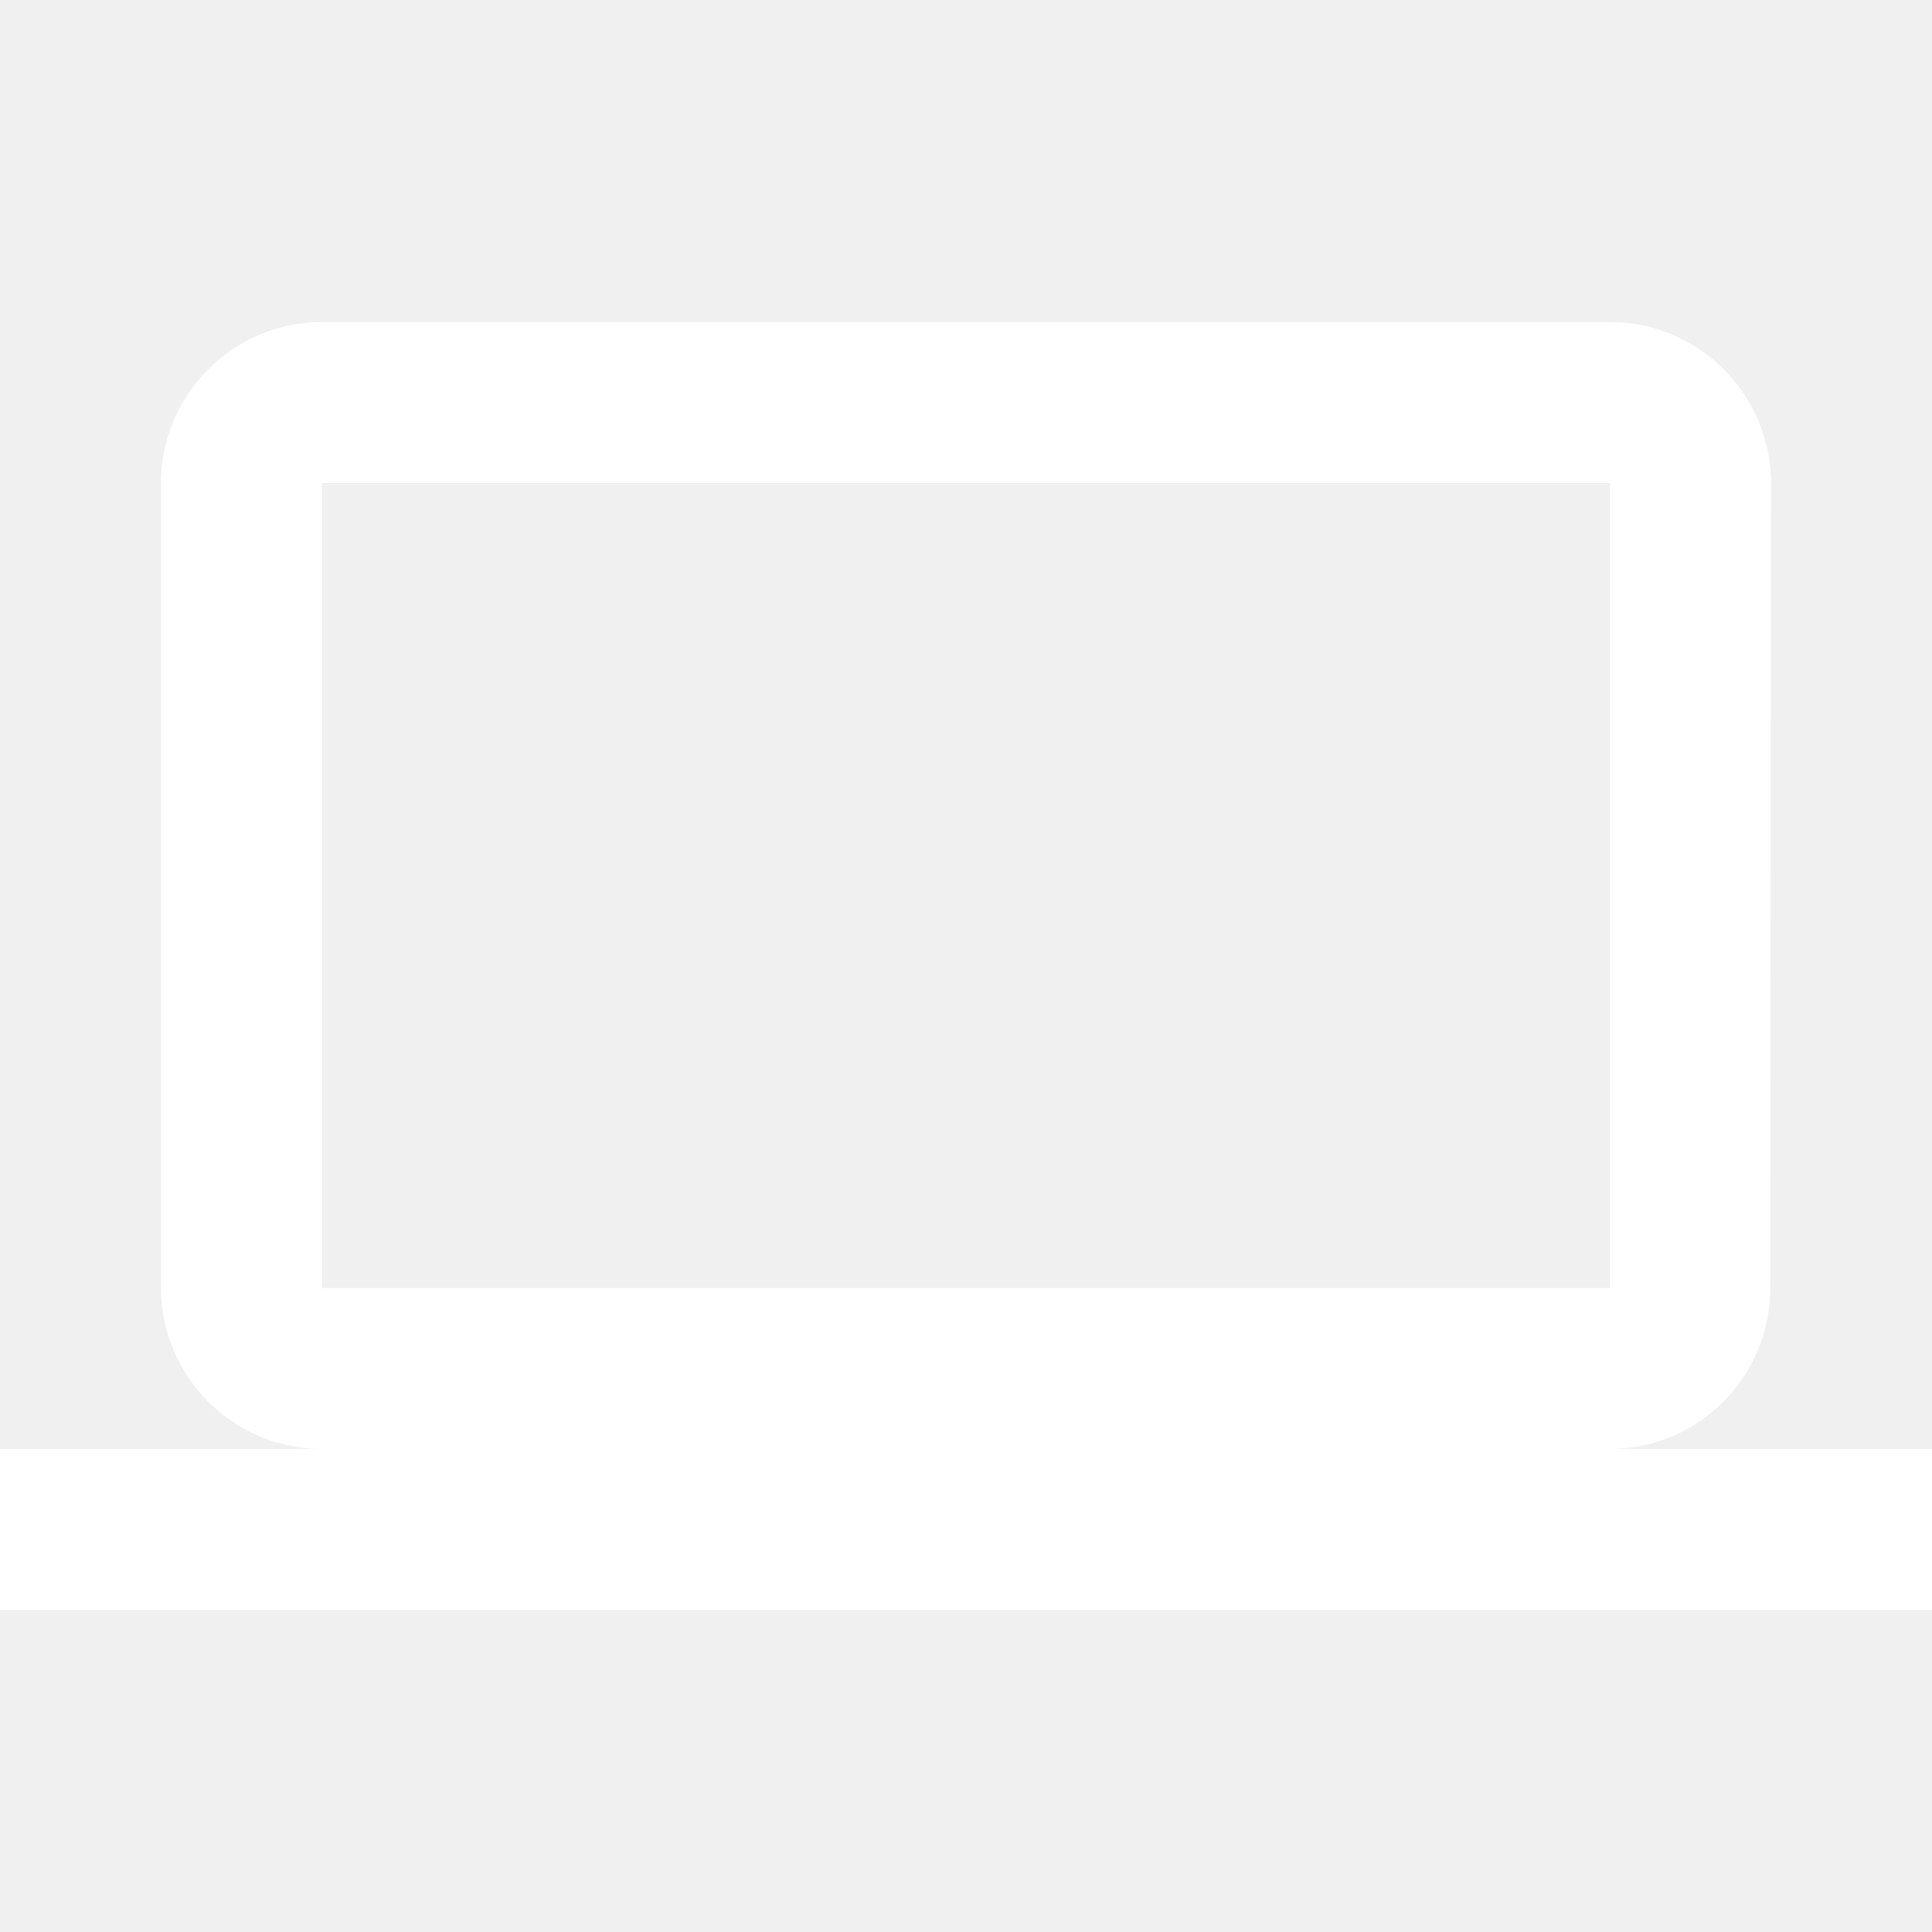
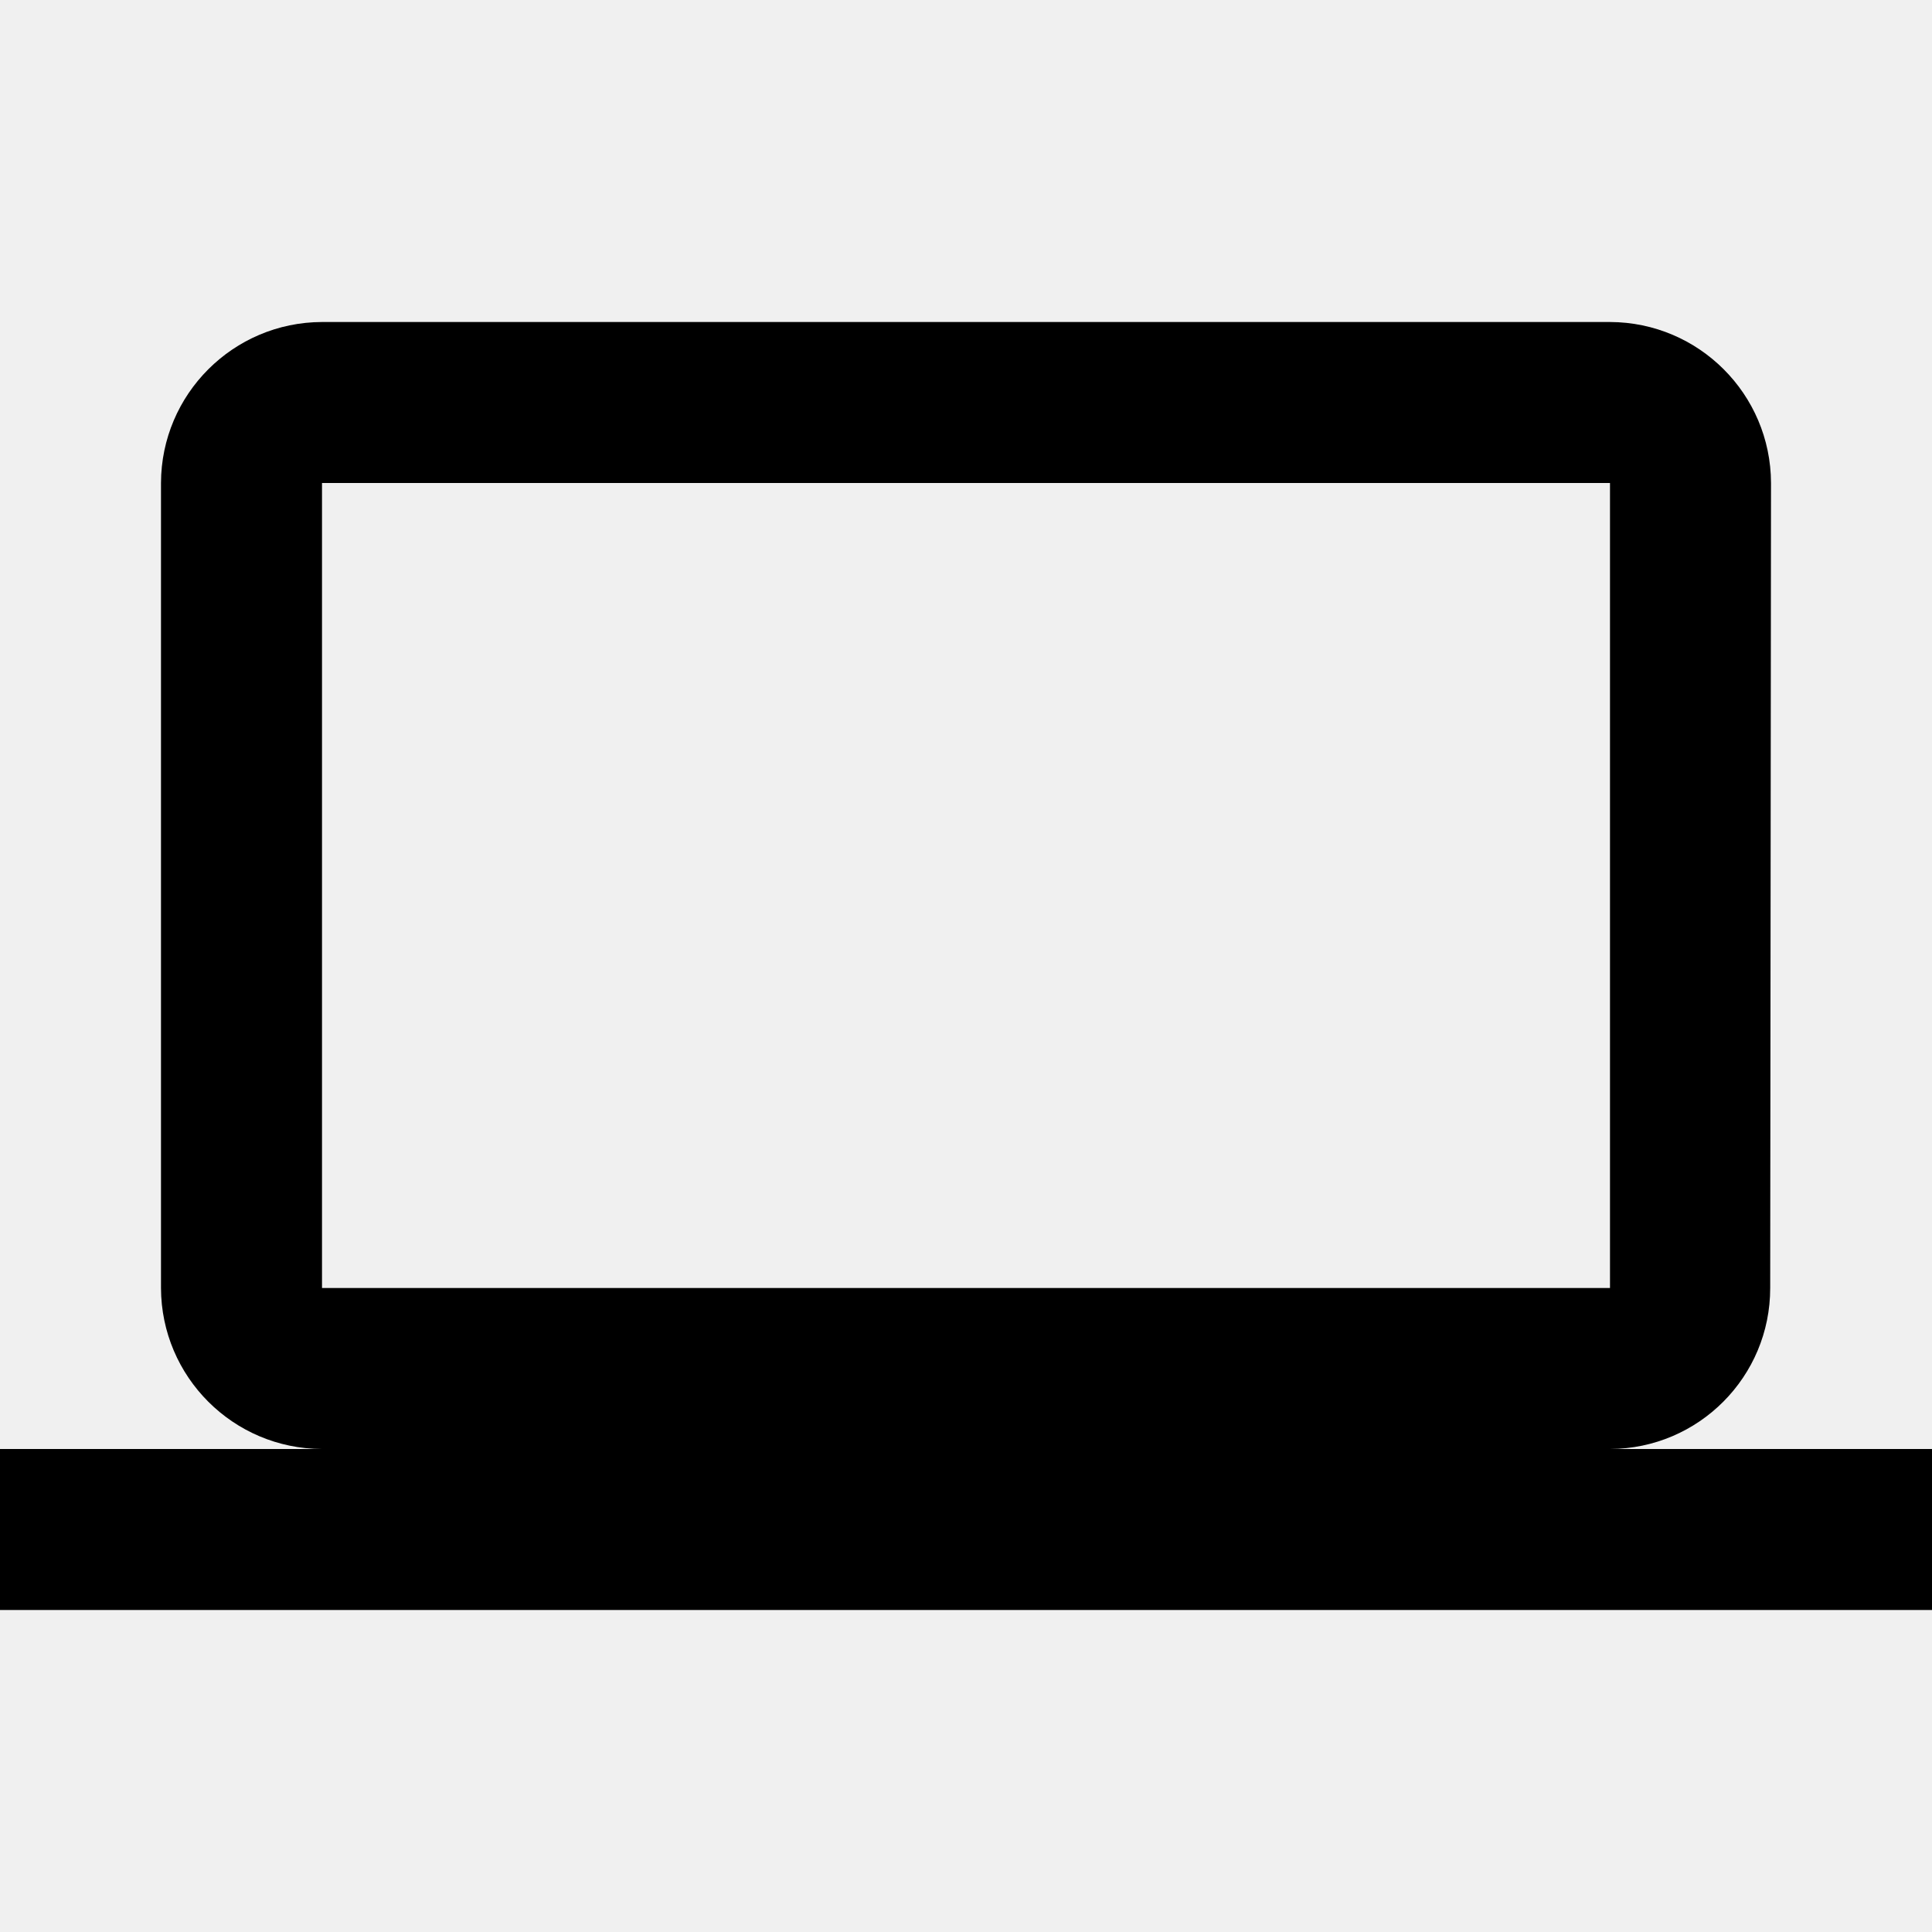
<svg xmlns="http://www.w3.org/2000/svg" id="icon_computer" viewBox="0 0 59.5 59.5">
  <defs>
    <style>
      .cls-1 {
        fill: none;
      }

      .cls-2 {
-         fill: #fff;
+         fill: #000;
      }
    </style>
  </defs>
  <path id="Path_71" data-name="Path 71" class="cls-1" d="M0,0H59.5V59.5H0Z" />
  <path id="Path_72" data-name="Path 72" class="cls-2" d="M49.583,38.708a4.952,4.952,0,0,0,4.934-4.958l.025-24.792A4.973,4.973,0,0,0,49.583,4H9.917A4.973,4.973,0,0,0,4.958,8.958V33.75a4.973,4.973,0,0,0,4.958,4.958H0v4.958H59.5V38.708ZM9.917,8.958H49.583V33.75H9.917Z" transform="translate(0 5.917)" />
</svg>
